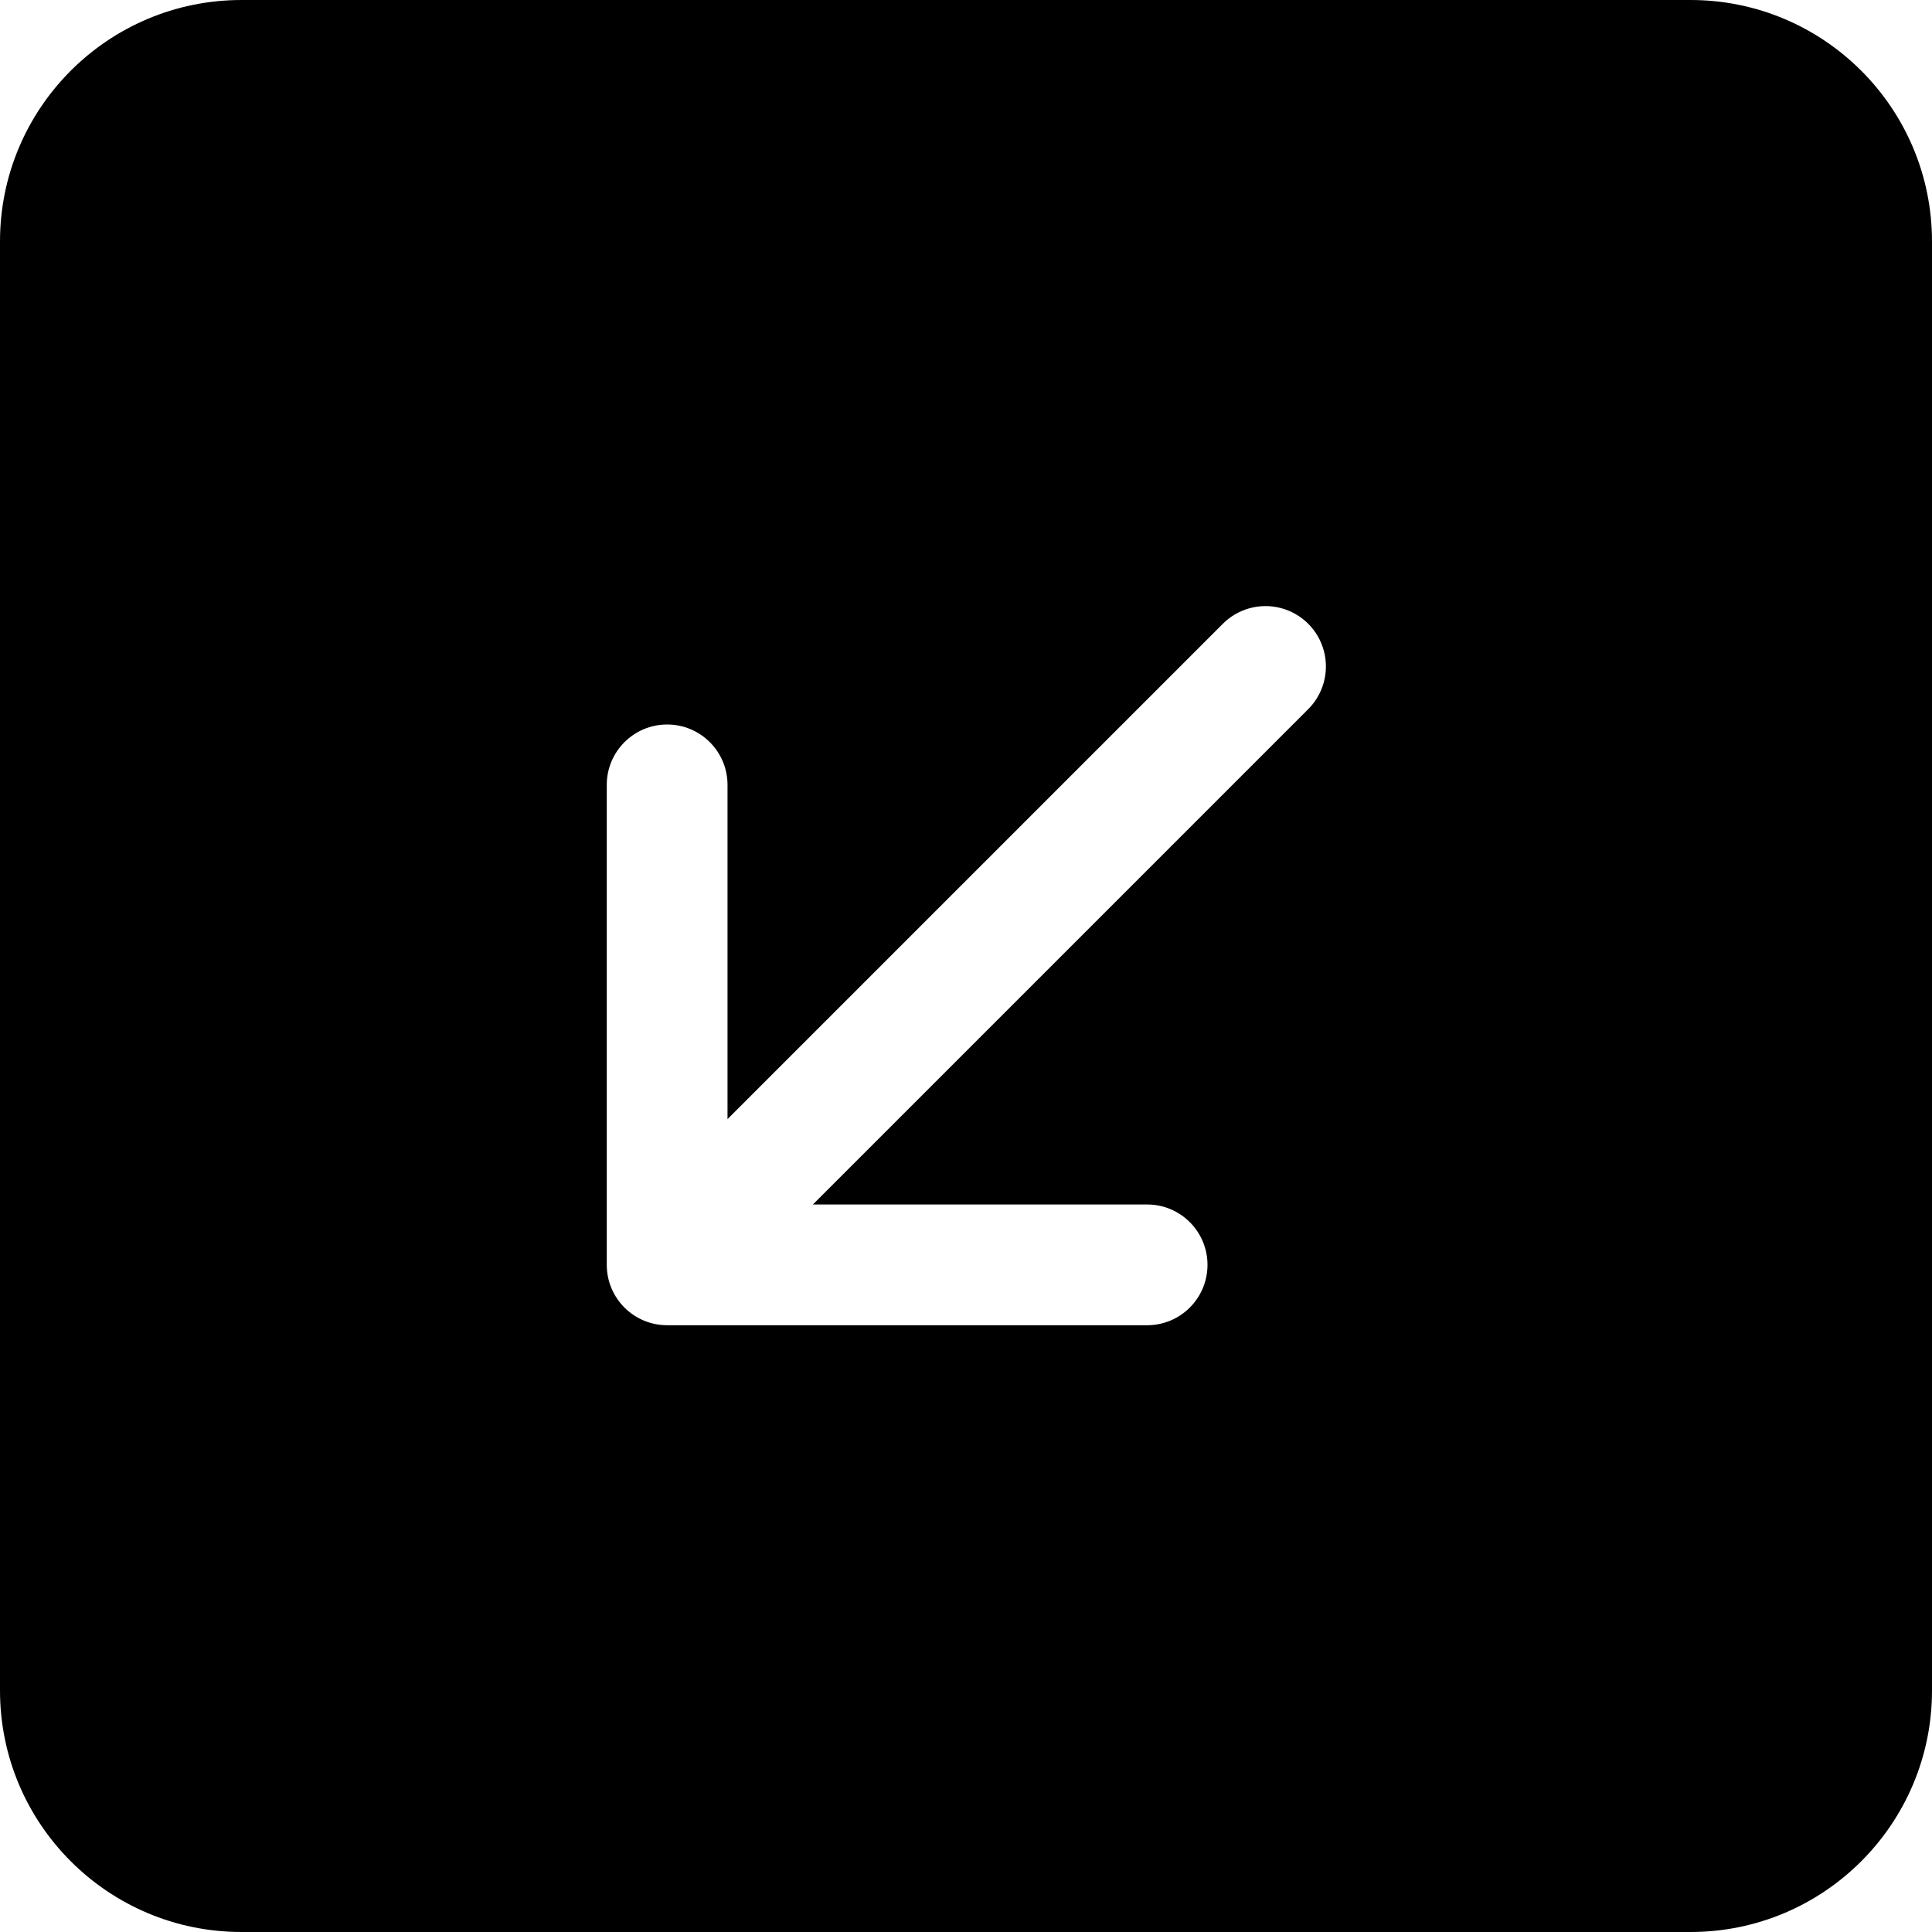
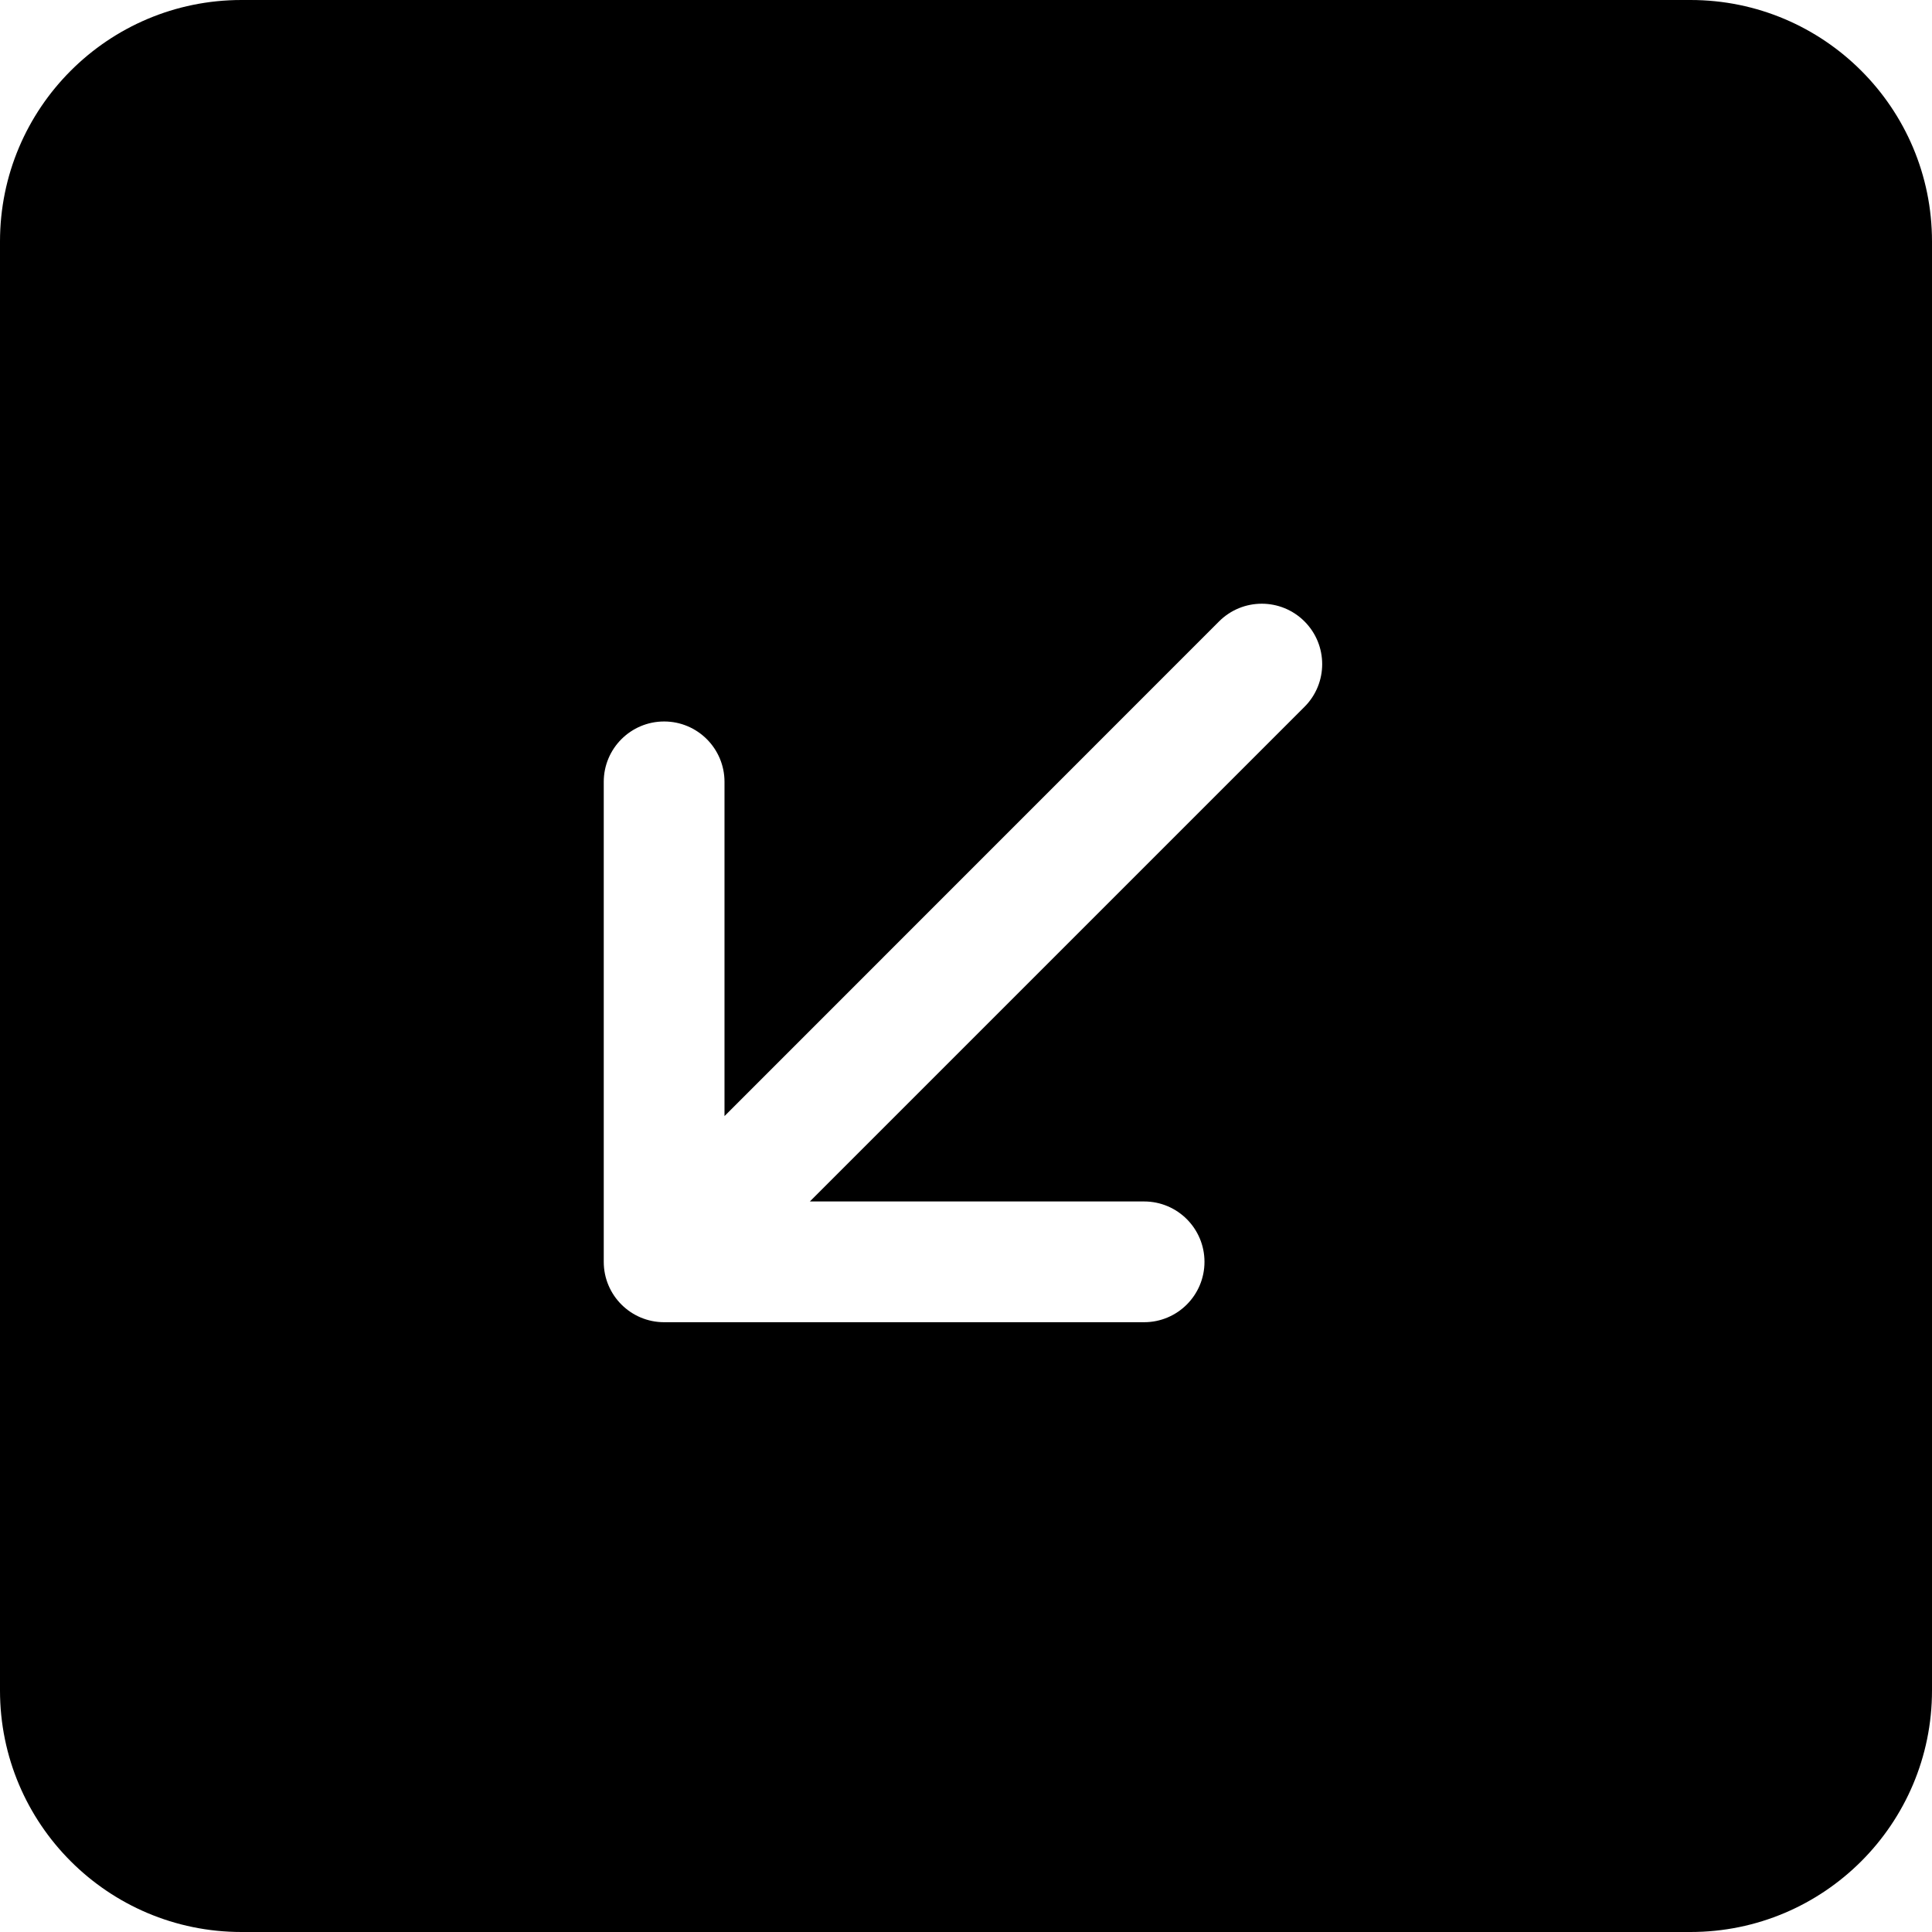
<svg xmlns="http://www.w3.org/2000/svg" width="16" height="16" fill="currentColor" class="bi bi-arrow-down-left-square-fill" viewBox="0 0 16 16">
-   <path fill-rule="evenodd" d="M2 0a2 2 0 0 0-2 2v12a2 2 0 0 0 2 2h12a2 2 0 0 0 2-2V2a2 2 0 0 0-2-2H2zm8.121 5.172a.5.5 0 1 1 .707.707L6.732 9.975H9.5a.5.5 0 1 1 0 1H5.525a.5.5 0 0 1-.5-.5V6.5a.5.5 0 1 1 1 0v2.768l4.096-4.096z" />
+   <path fill-rule="evenodd" d="M2 0a2 2 0 0 0-2 2v12a2 2 0 0 0 2 2h12a2 2 0 0 0 2-2V2a2 2 0 0 0-2-2H2zm8.096 5.146a.5.5 0 1 1 .707.708L6.707 9.95h2.768a.5.5 0 1 1 0 1H5.5a.5.5 0 0 1-.5-.5V6.475a.5.5 0 1 1 1 0v2.768l4.096-4.097z" />
</svg>
